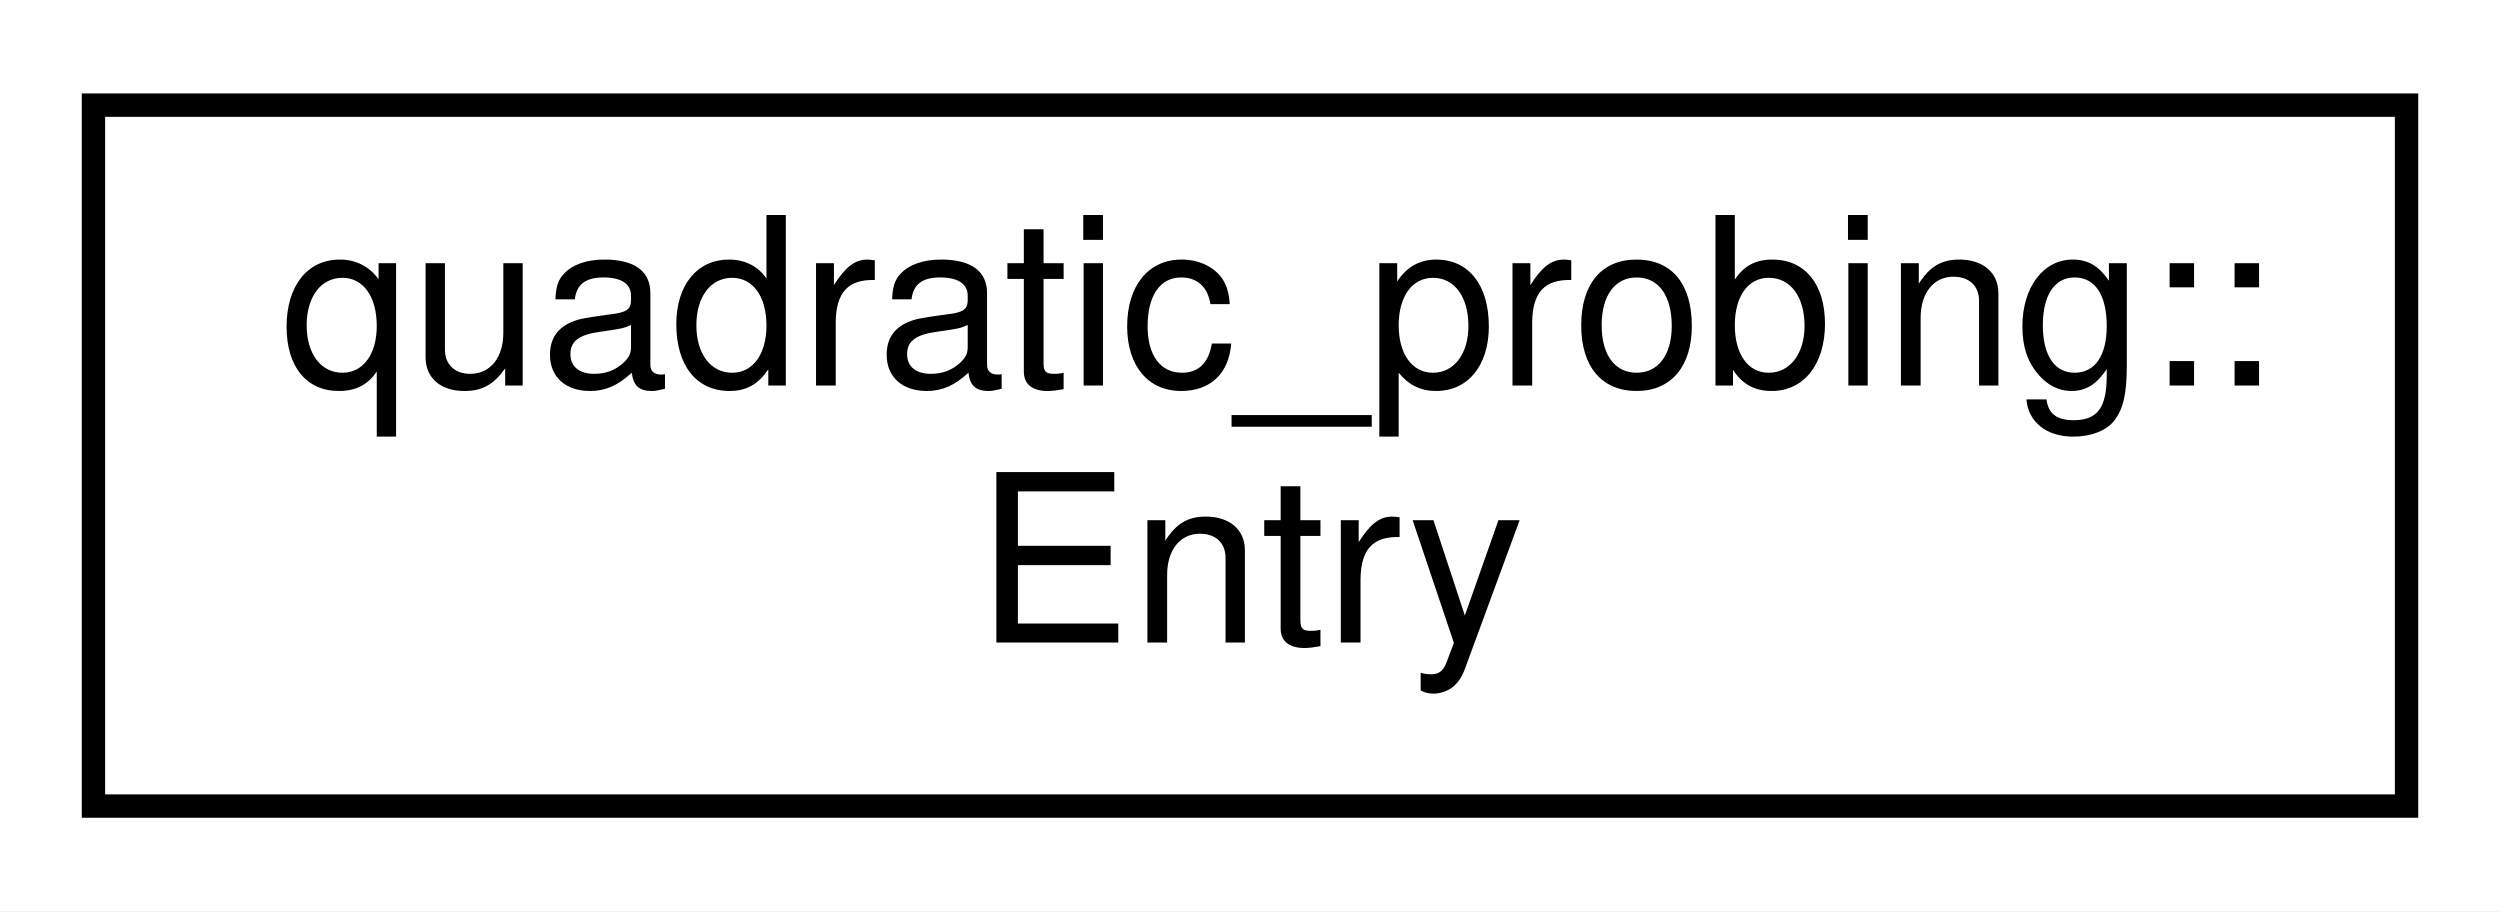
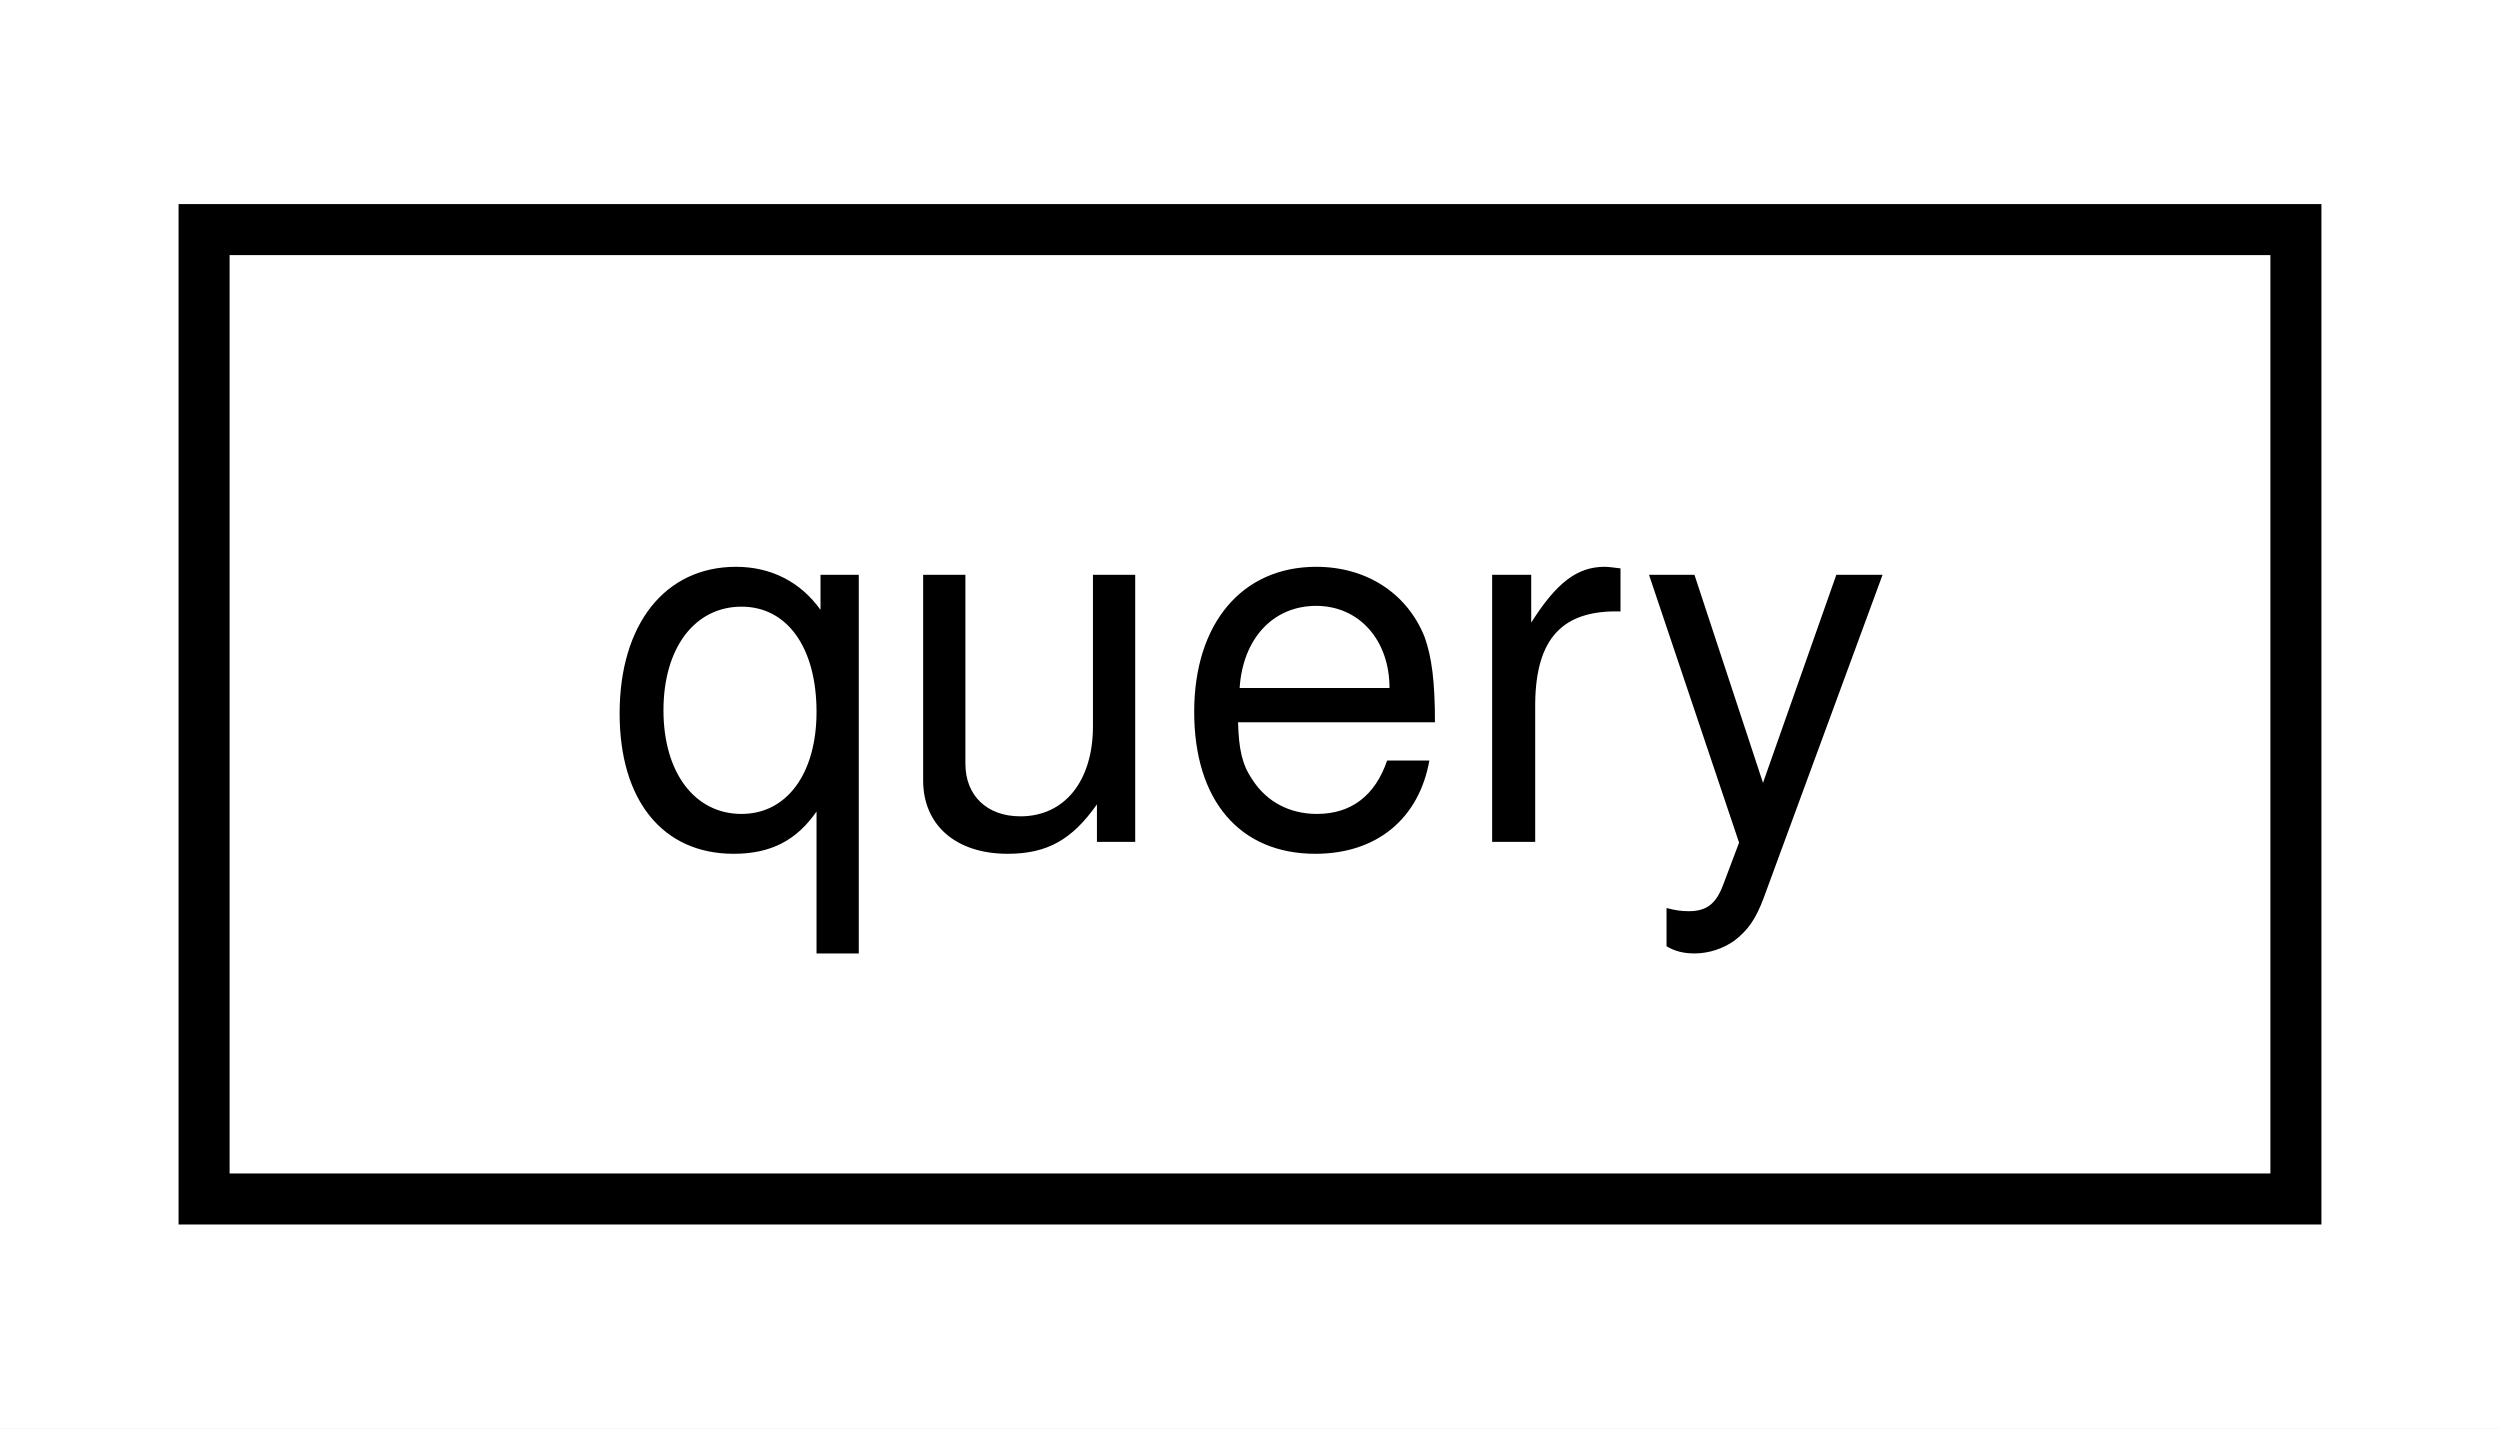
- <svg xmlns="http://www.w3.org/2000/svg" xmlns:xlink="http://www.w3.org/1999/xlink" width="107pt" height="39pt" viewBox="0.00 0.00 107.00 39.00">
-   <g id="graph0" class="graph" transform="scale(1 1) rotate(0) translate(4 35)">
-     <polygon fill="white" stroke="transparent" points="-4,4 -4,-35 103,-35 103,4 -4,4" />
+ <svg xmlns="http://www.w3.org/2000/svg" xmlns:xlink="http://www.w3.org/1999/xlink" width="49pt" height="28pt" viewBox="0.00 0.00 49.00 28.00">
+   <g id="graph0" class="graph" transform="scale(1 1) rotate(0) translate(4 24)">
+     <polygon fill="white" stroke="transparent" points="-4,4 -4,-24 45,-24 45,4 -4,4" />
    <g id="node1" class="node">
      <g id="a_node1">
-         <a xlink:href="da/dd1/structquadratic__probing_1_1_entry.html" target="_top" xlink:title=" ">
-           <polygon fill="white" stroke="black" points="0,-0.5 0,-30.5 99,-30.5 99,-0.5 0,-0.5" />
-           <text text-anchor="start" x="8" y="-18.5" font-family="Helvetica,sans-Serif" font-size="10.00">quadratic_probing::</text>
-           <text text-anchor="middle" x="49.5" y="-7.5" font-family="Helvetica,sans-Serif" font-size="10.00">Entry</text>
+         <a xlink:href="dd/d1b/structquery.html" target="_top" xlink:title=" ">
+           <polygon fill="white" stroke="black" points="0,-0.5 0,-19.5 41,-19.5 41,-0.5 0,-0.5" />
+           <text text-anchor="middle" x="20.5" y="-7.5" font-family="Helvetica,sans-Serif" font-size="10.00">query</text>
        </a>
      </g>
    </g>
  </g>
</svg>
